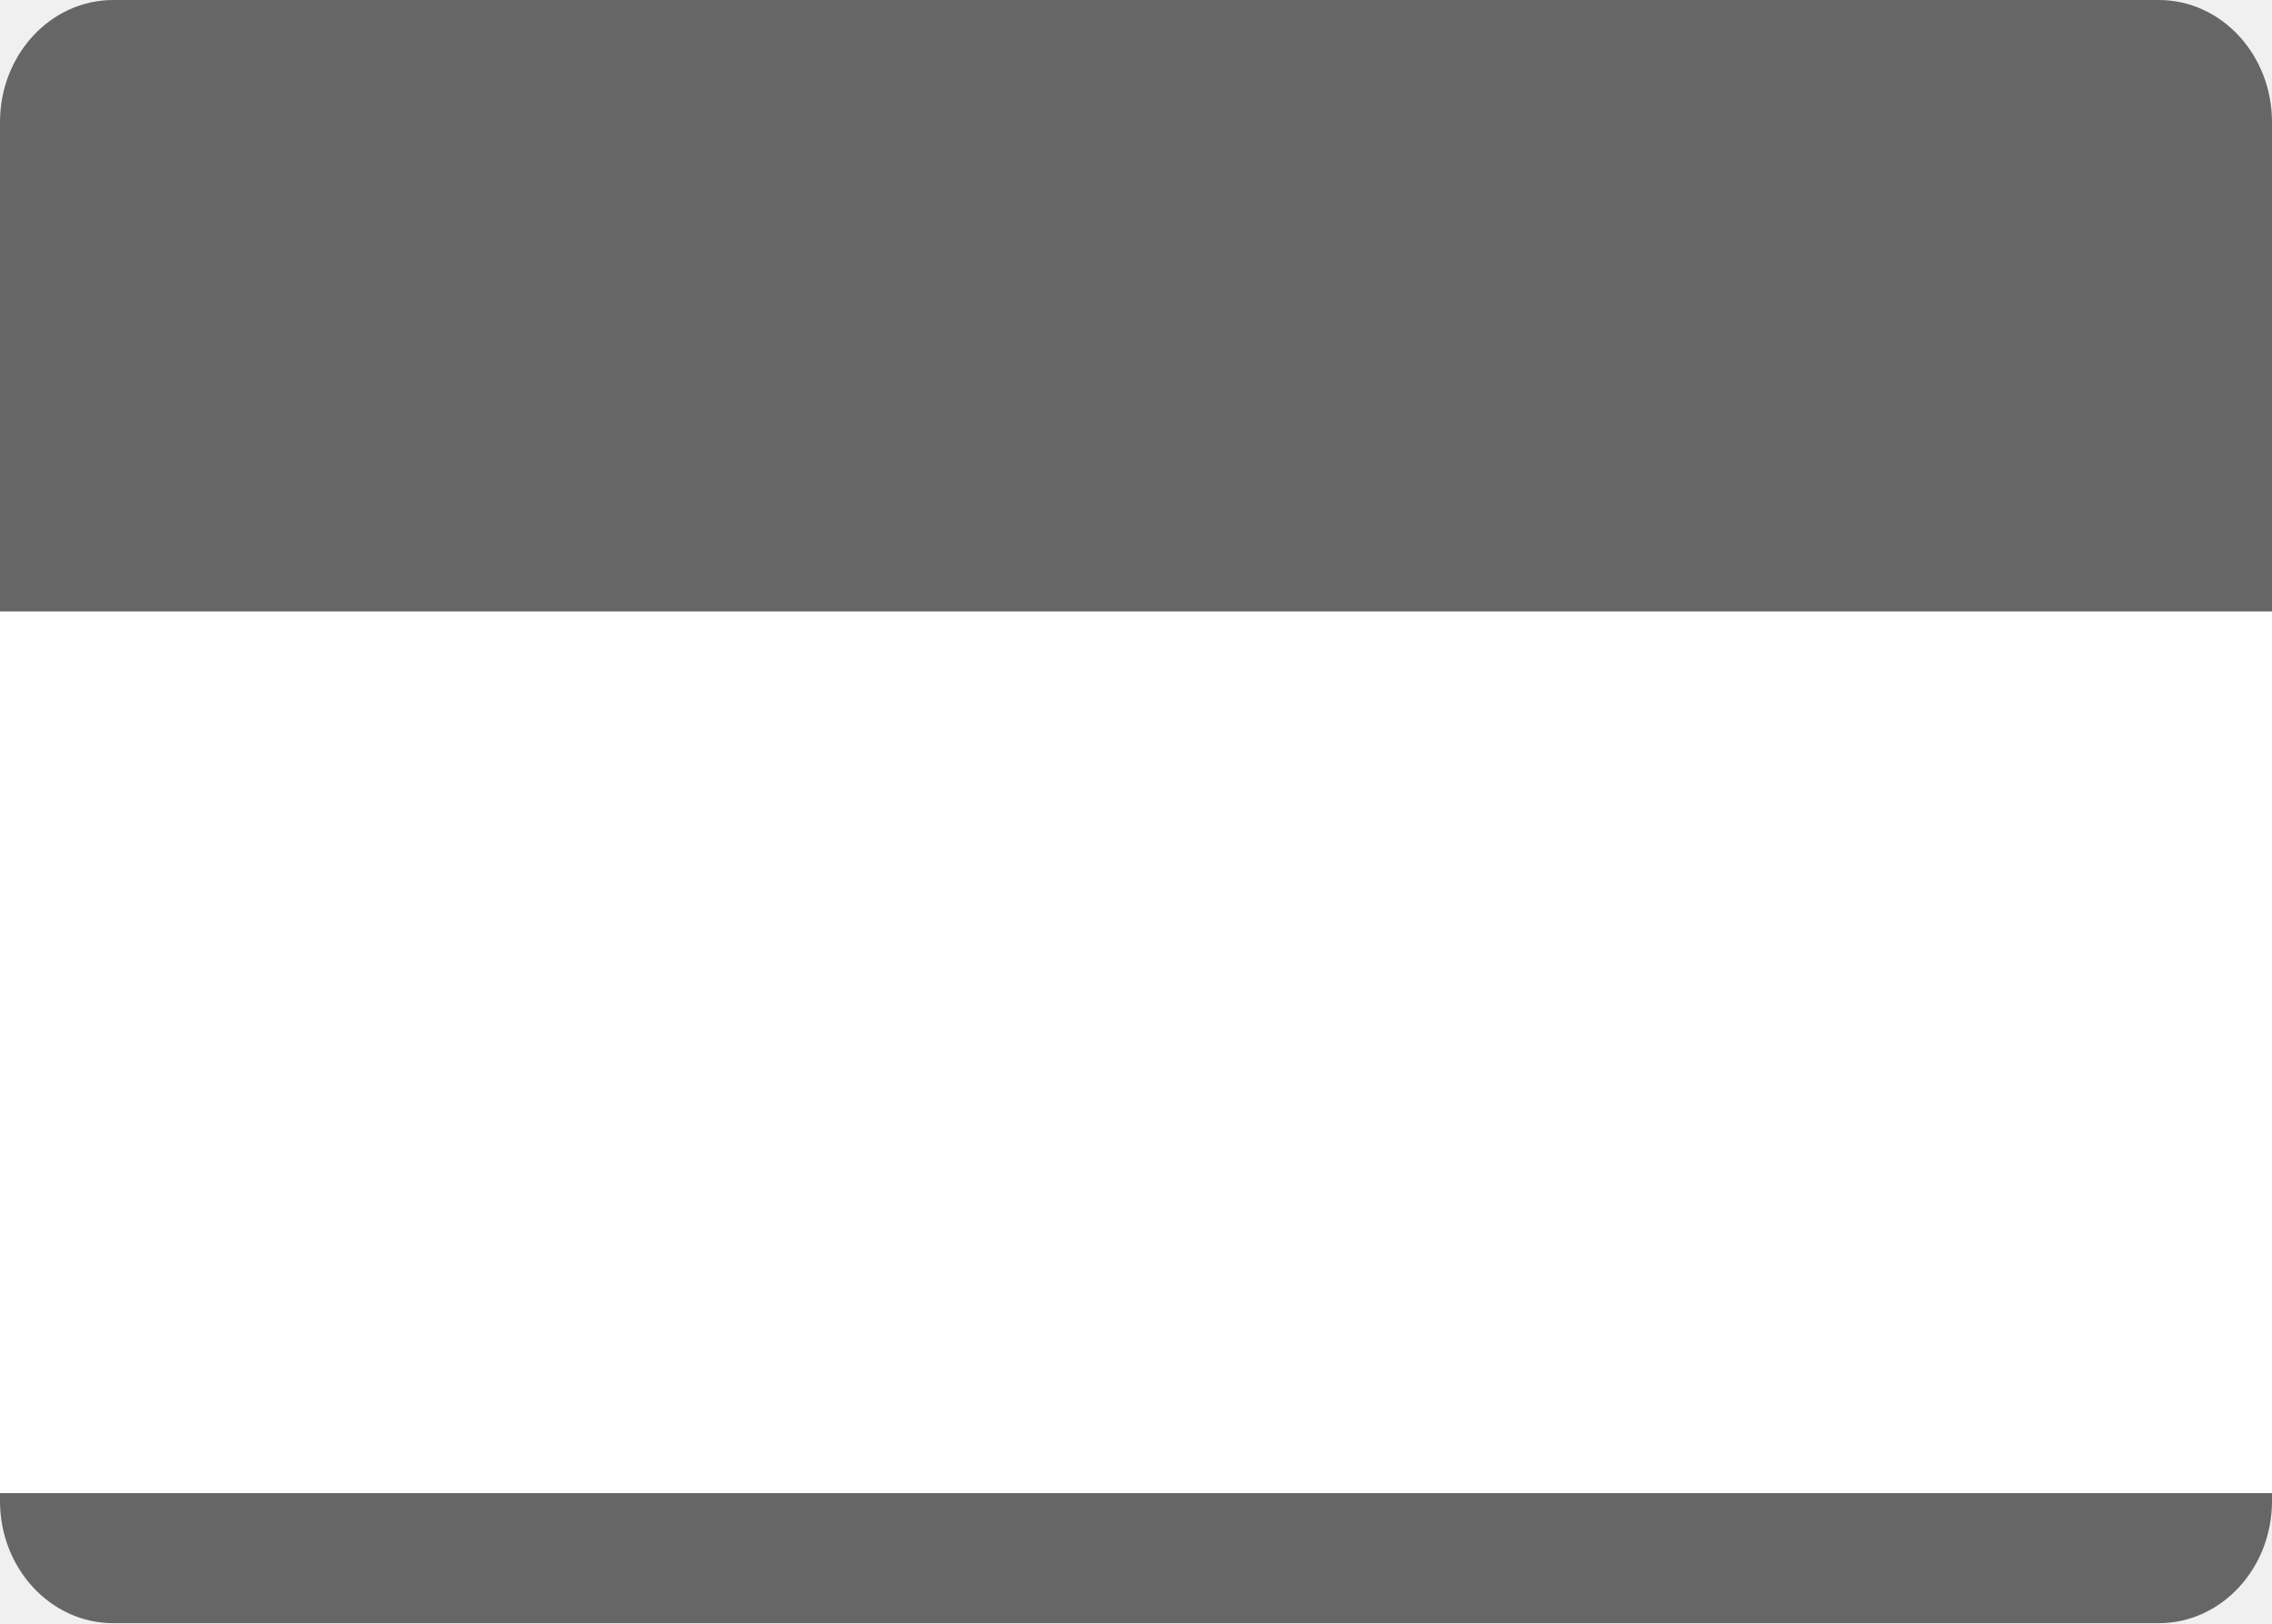
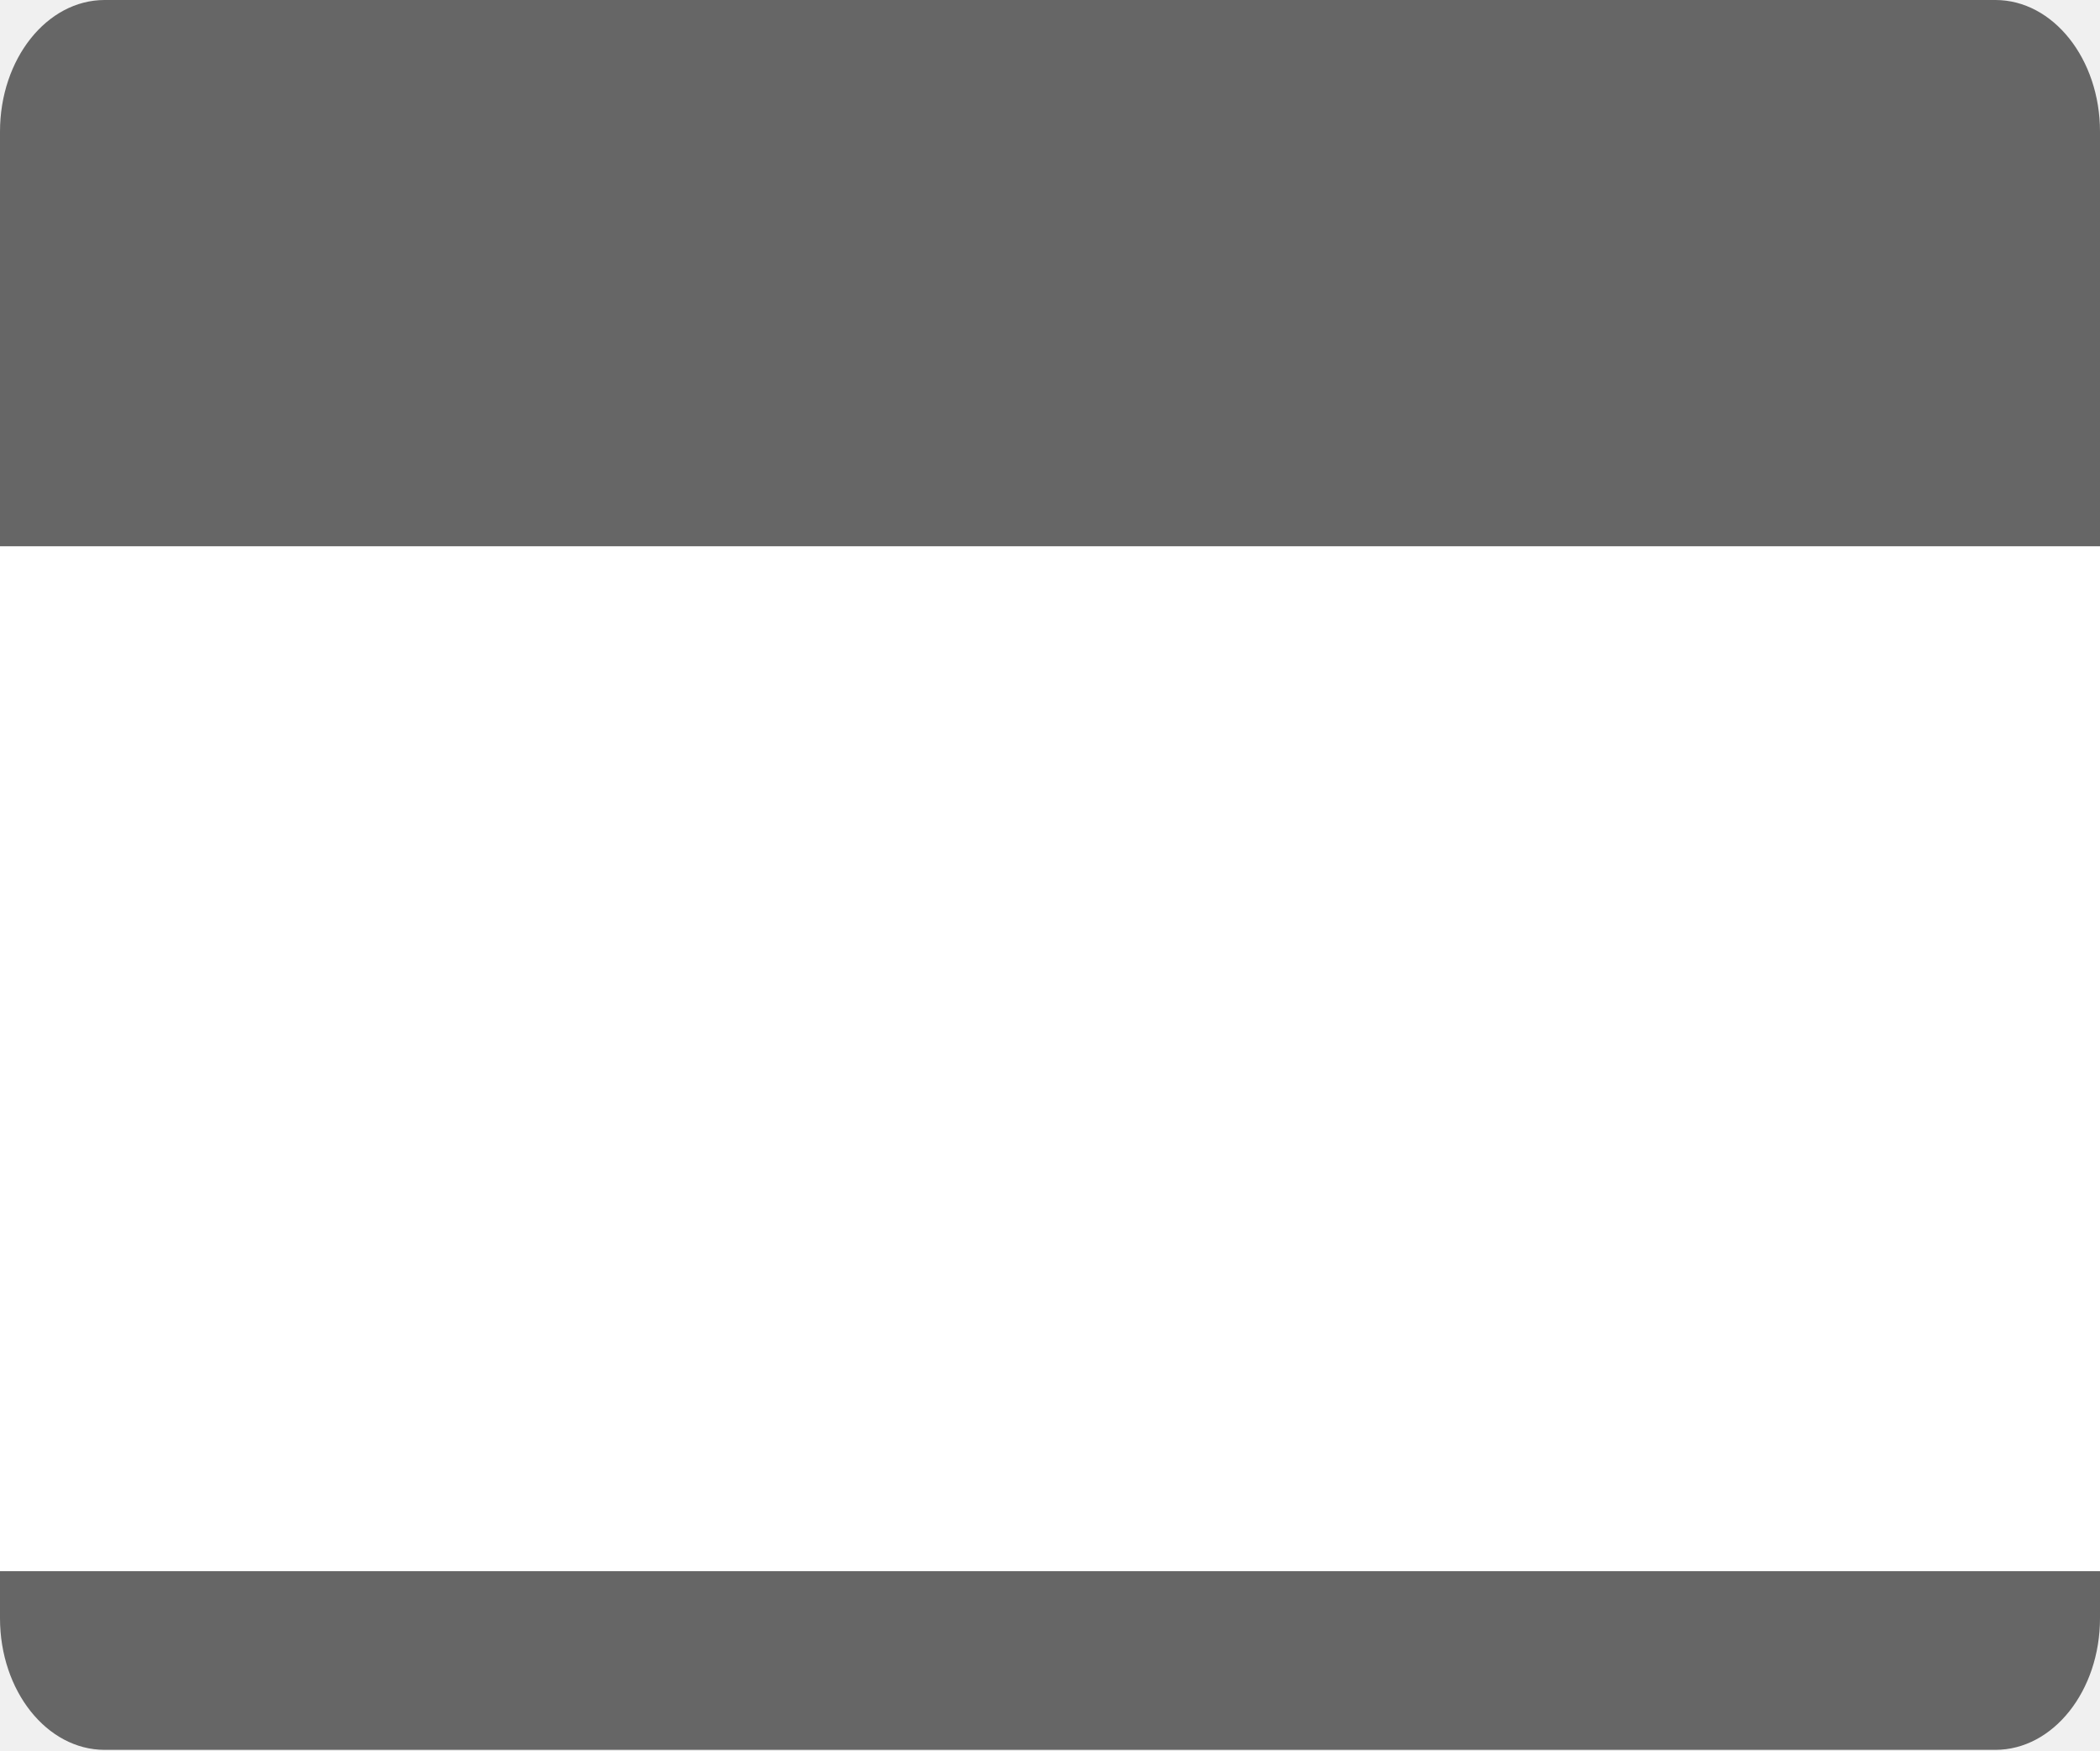
- <svg xmlns="http://www.w3.org/2000/svg" width="600" height="428.663" id="svg2" version="1.1">
+ <svg xmlns="http://www.w3.org/2000/svg" width="600" height="500" id="svg2" version="1.1">
  <defs id="defs4" />
  <g id="layer1" transform="translate(-71.06024,-326.0379)">
-     <rect style="fill:#666666;fill-opacity:1;fill-rule:nonzero;stroke:none" id="rect2991" width="600" height="428.663" x="71.06" y="326.038" rx="29.902" ry="32.258" />
-     <rect style="fill:#ffffff;fill-opacity:1;fill-rule:nonzero;stroke:none" id="rect3773" width="600" height="232.857" x="71.06" y="487.505" />
+     <rect style="fill:#666666;fill-opacity:1;fill-rule:nonzero;stroke:none" id="rect2991" width="600" height="499.832" x="71.06" y="326.038" rx="29.902" ry="37.613" />
+     <rect style="fill:#ffffff;fill-opacity:1;fill-rule:nonzero;stroke:none" id="rect3773" width="600" height="292.756" x="71.06" y="482.076" />
  </g>
</svg>
